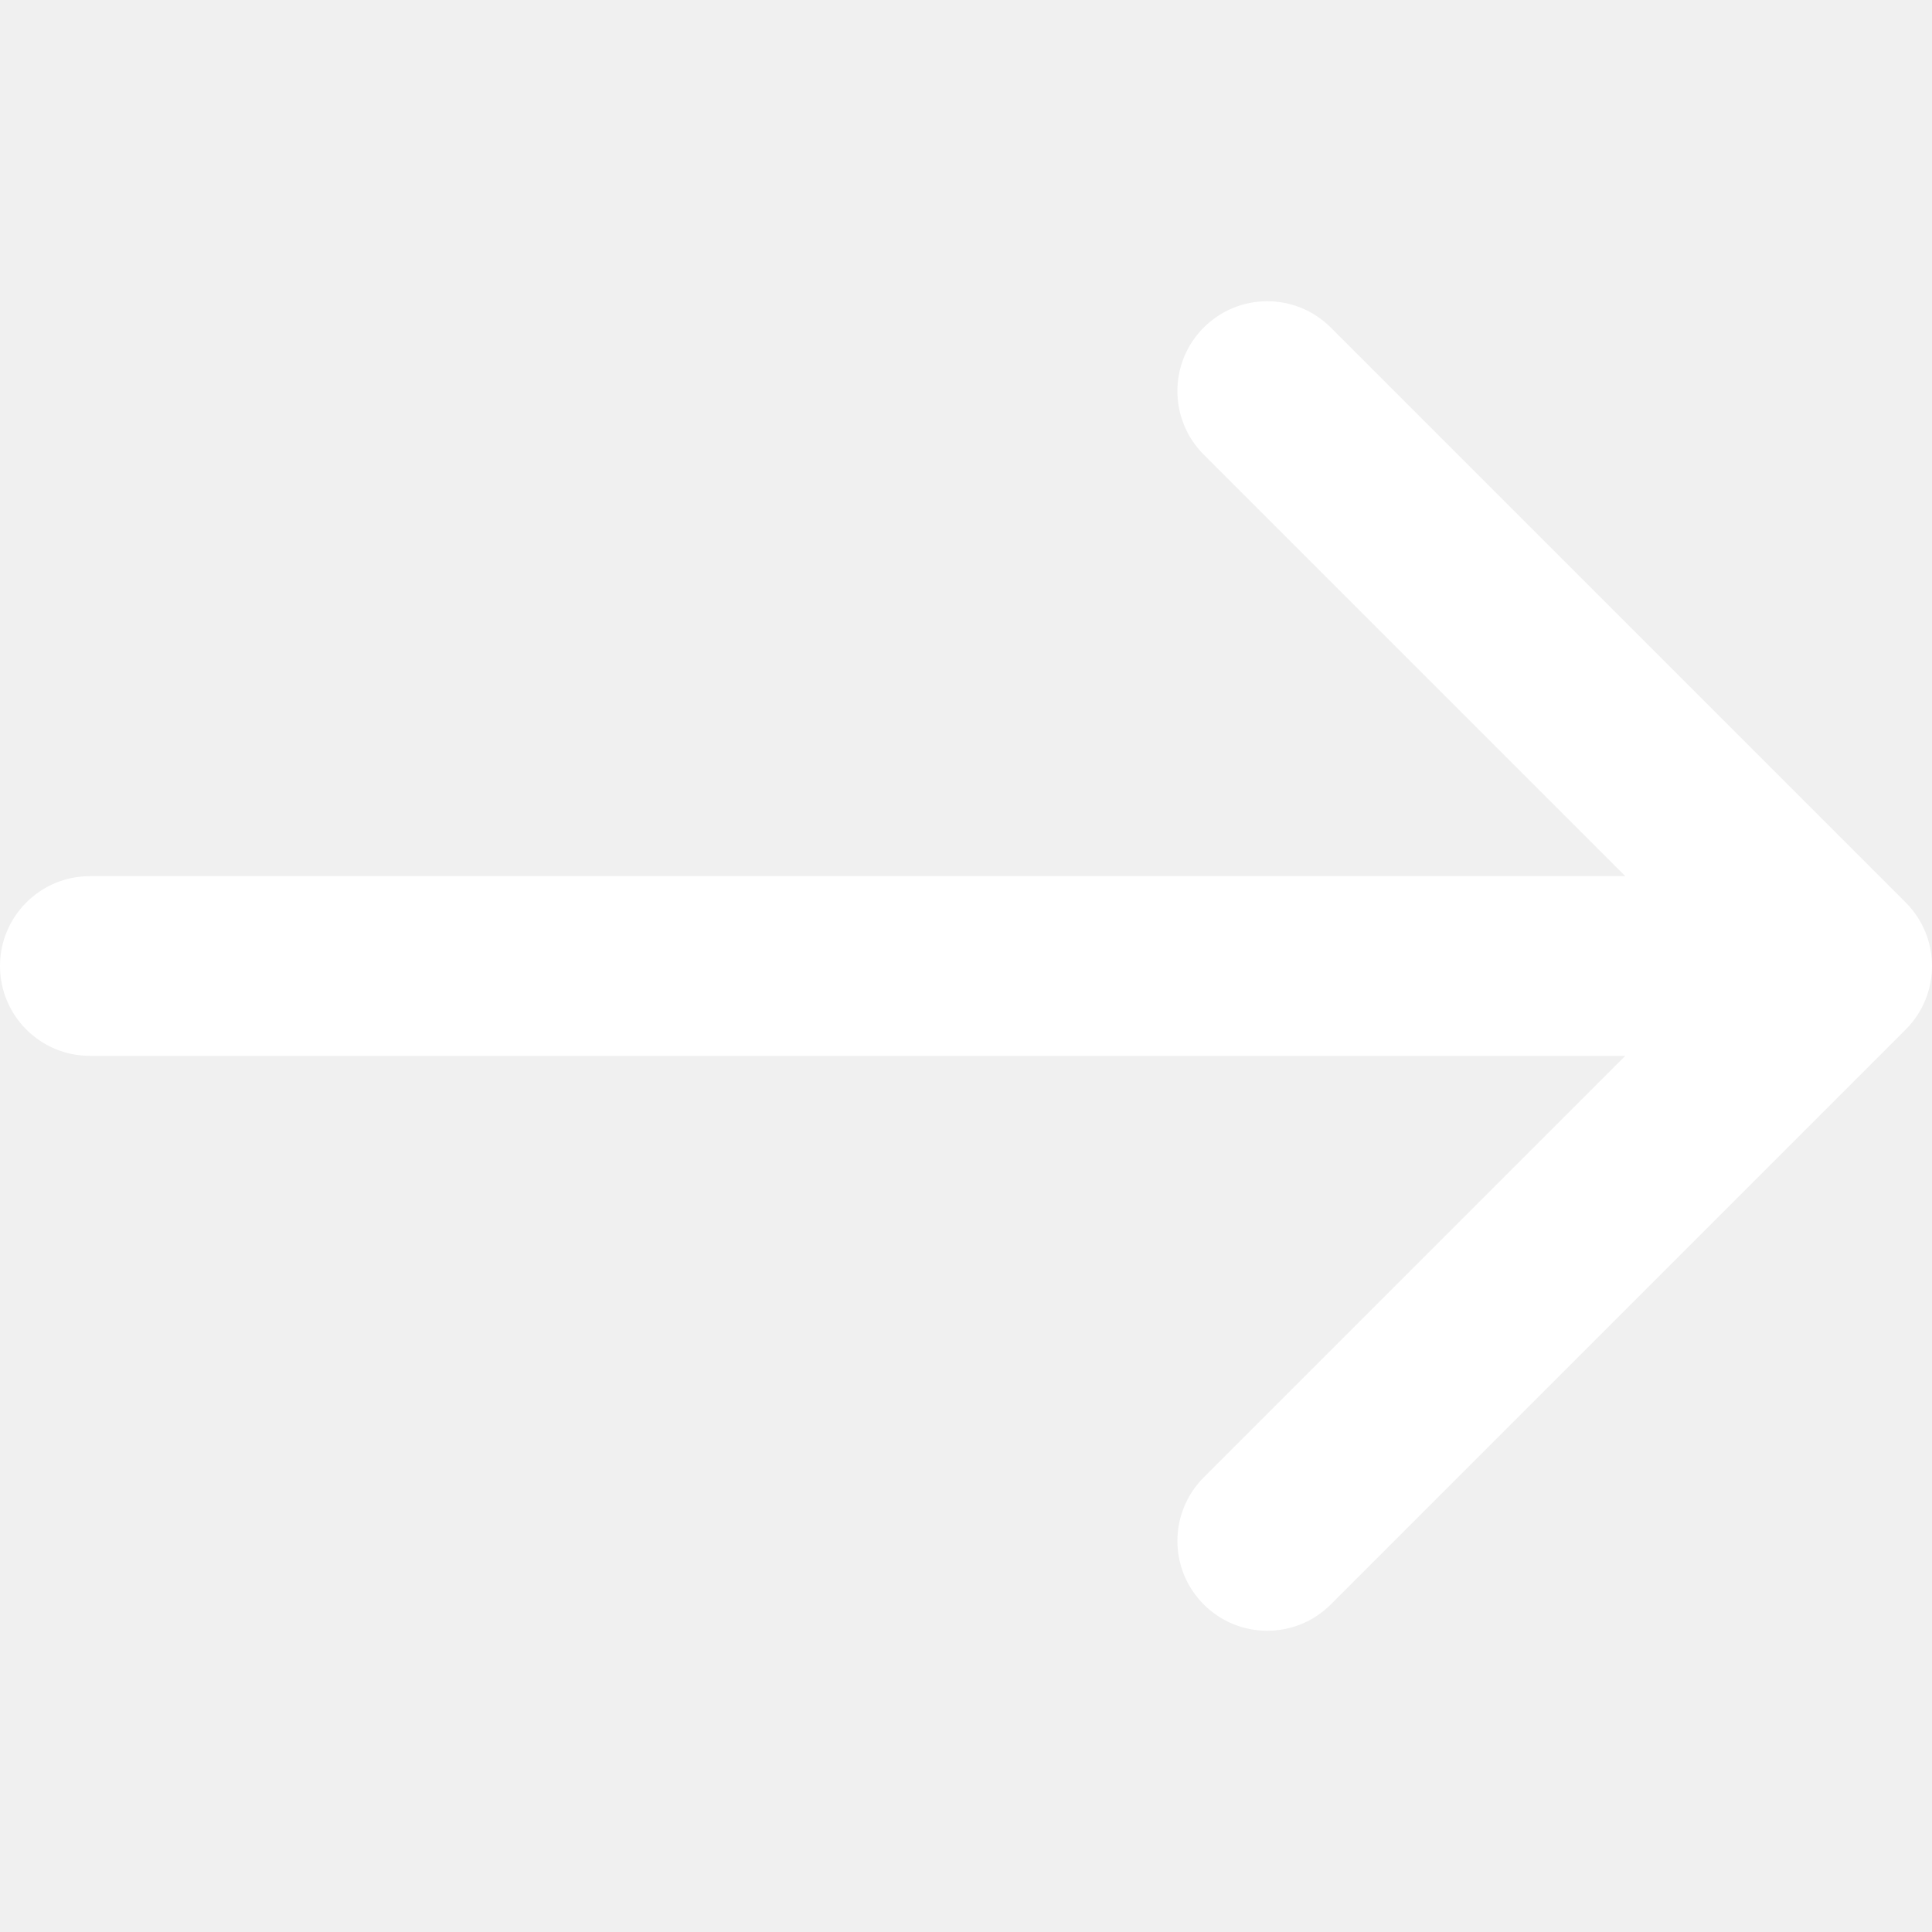
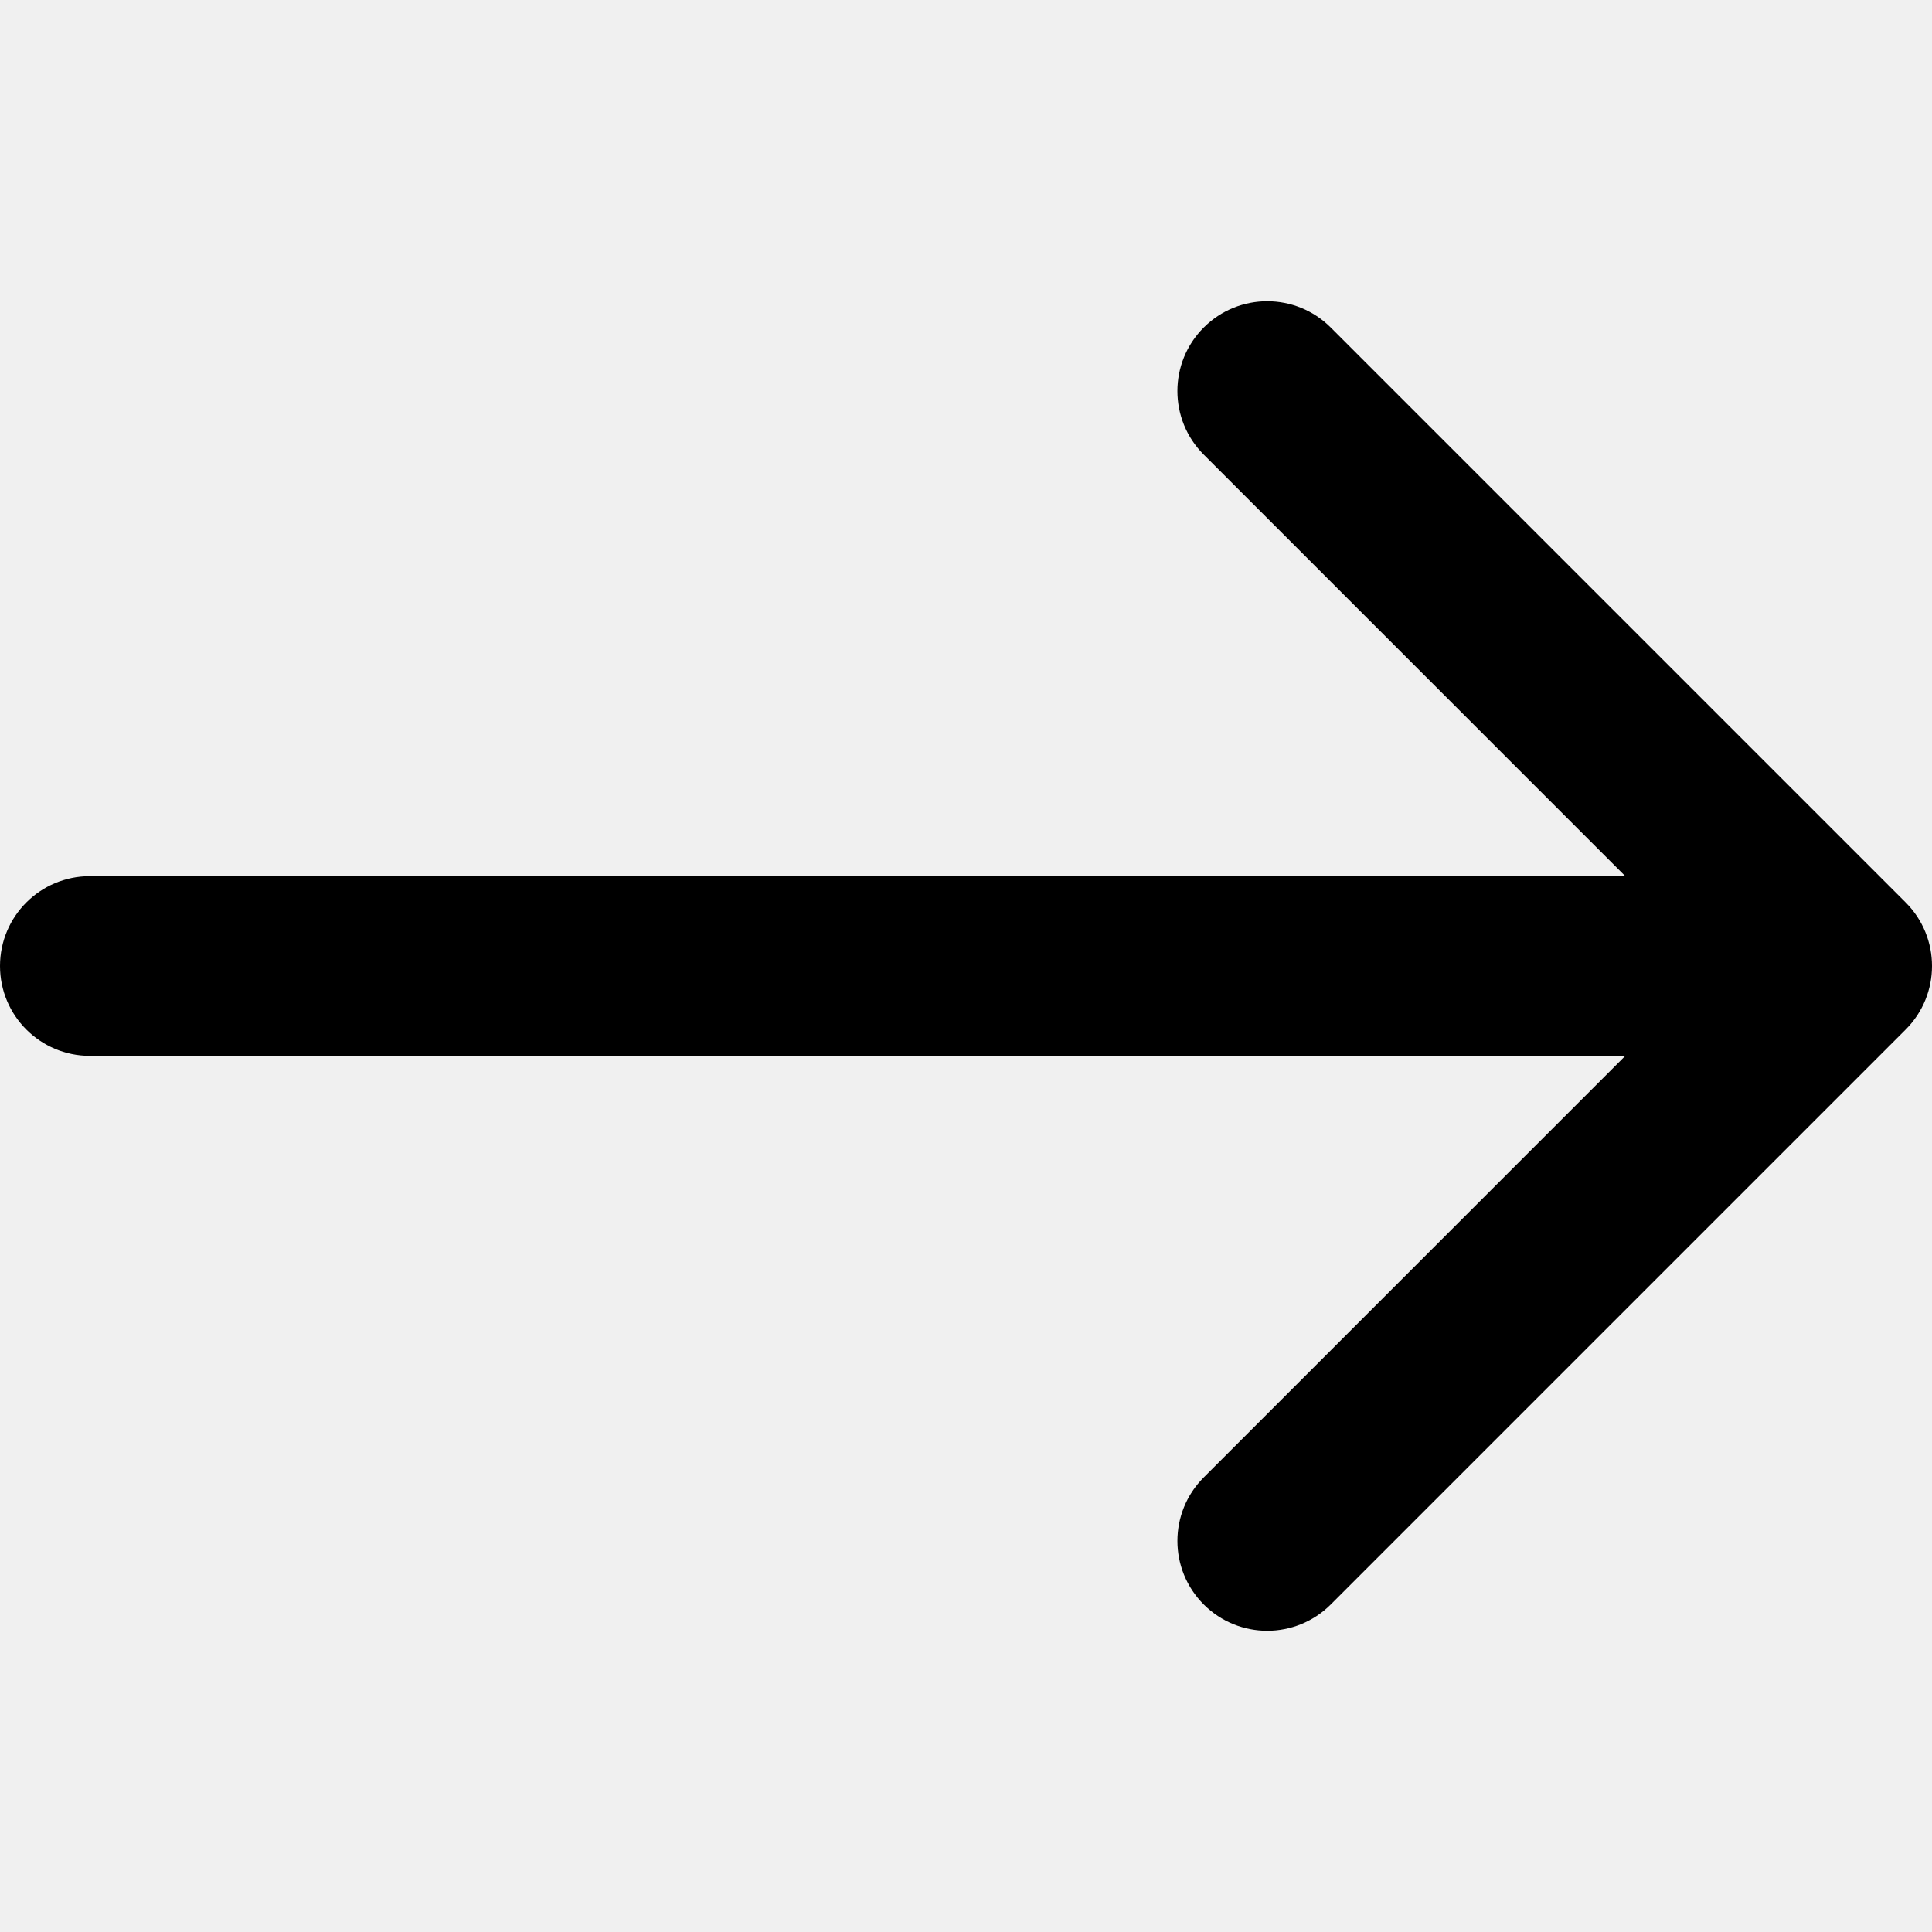
- <svg xmlns="http://www.w3.org/2000/svg" version="1.1" id="Capa_1" x="0px" y="0px" width="268.832px" height="268.832px" viewBox="0 0 268.832 268.832" fill="white" xml:space="preserve">
+ <svg xmlns="http://www.w3.org/2000/svg" version="1.1" id="Capa_1" x="0px" y="0px" width="268.832px" height="268.832px" viewBox="0 0 268.832 268.832" xml:space="preserve">
  <g>
    <path d="M265.171,125.577l-80-80c-4.881-4.881-12.797-4.881-17.678,0c-4.882,4.882-4.882,12.796,0,17.678l58.661,58.661H12.5   c-6.903,0-12.5,5.597-12.5,12.5c0,6.902,5.597,12.5,12.5,12.5h213.654l-58.659,58.661c-4.882,4.882-4.882,12.796,0,17.678   c2.44,2.439,5.64,3.661,8.839,3.661s6.398-1.222,8.839-3.661l79.998-80C270.053,138.373,270.053,130.459,265.171,125.577z" />
  </g>
</svg>
